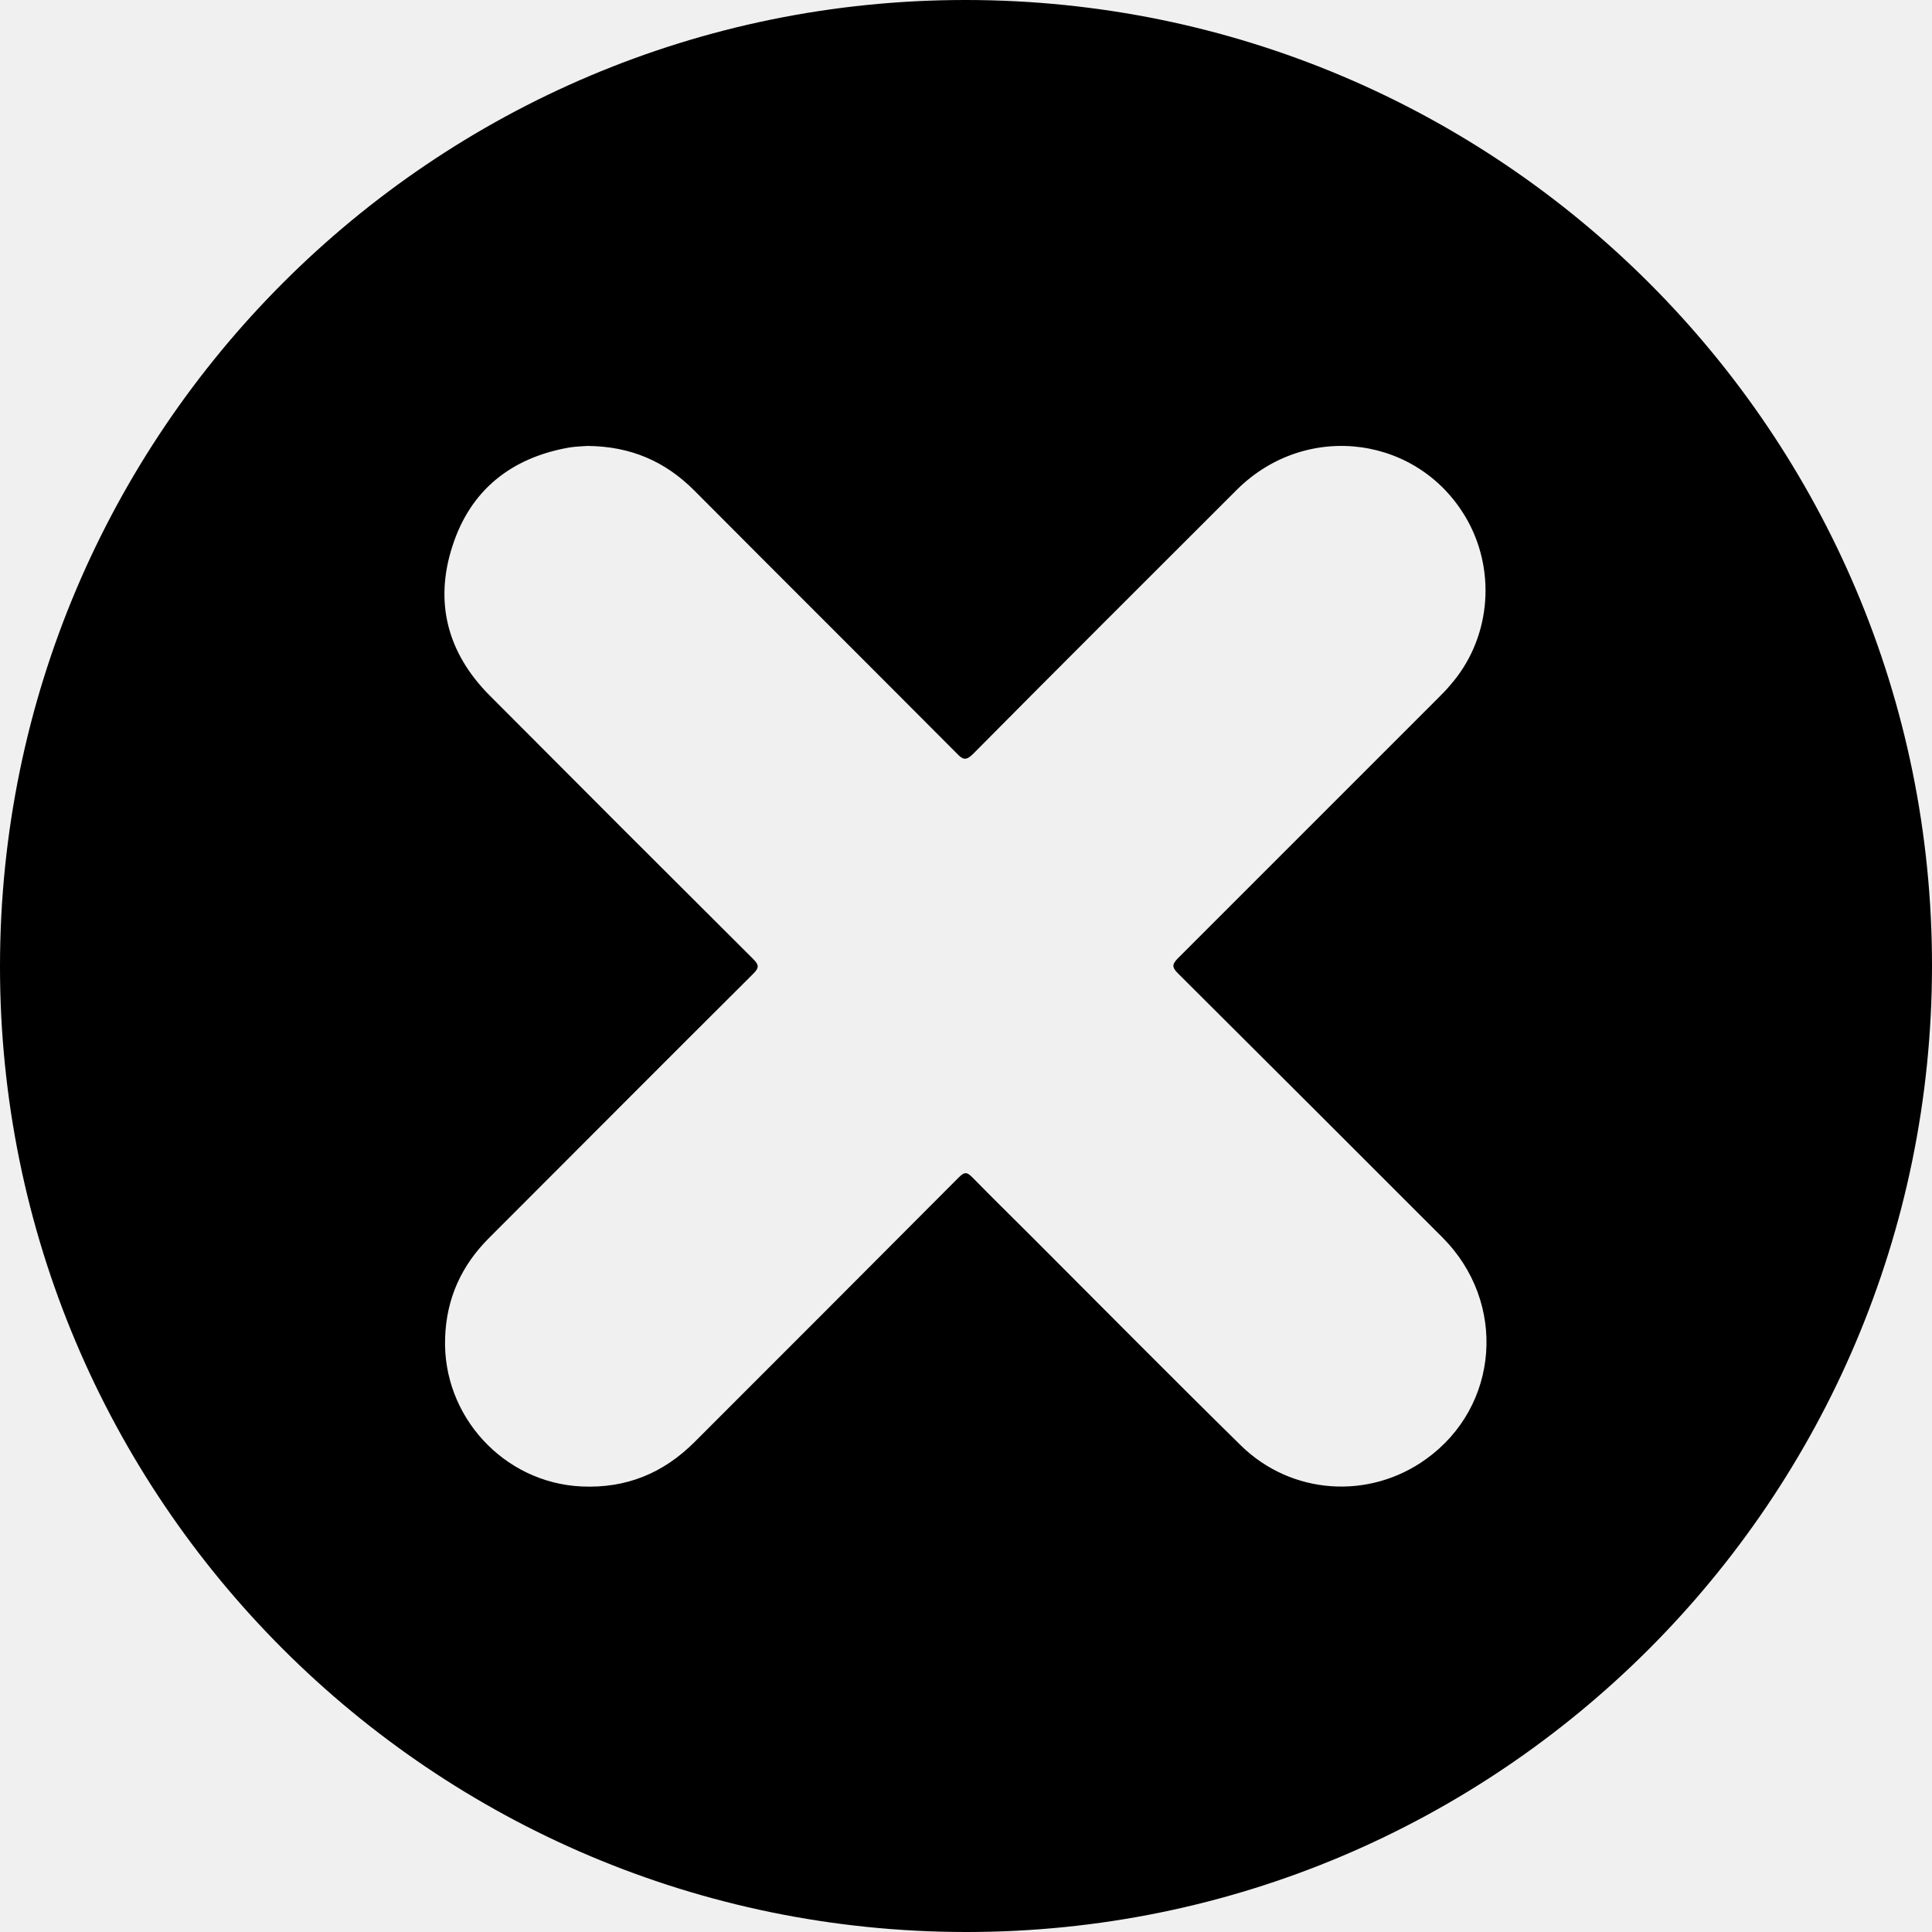
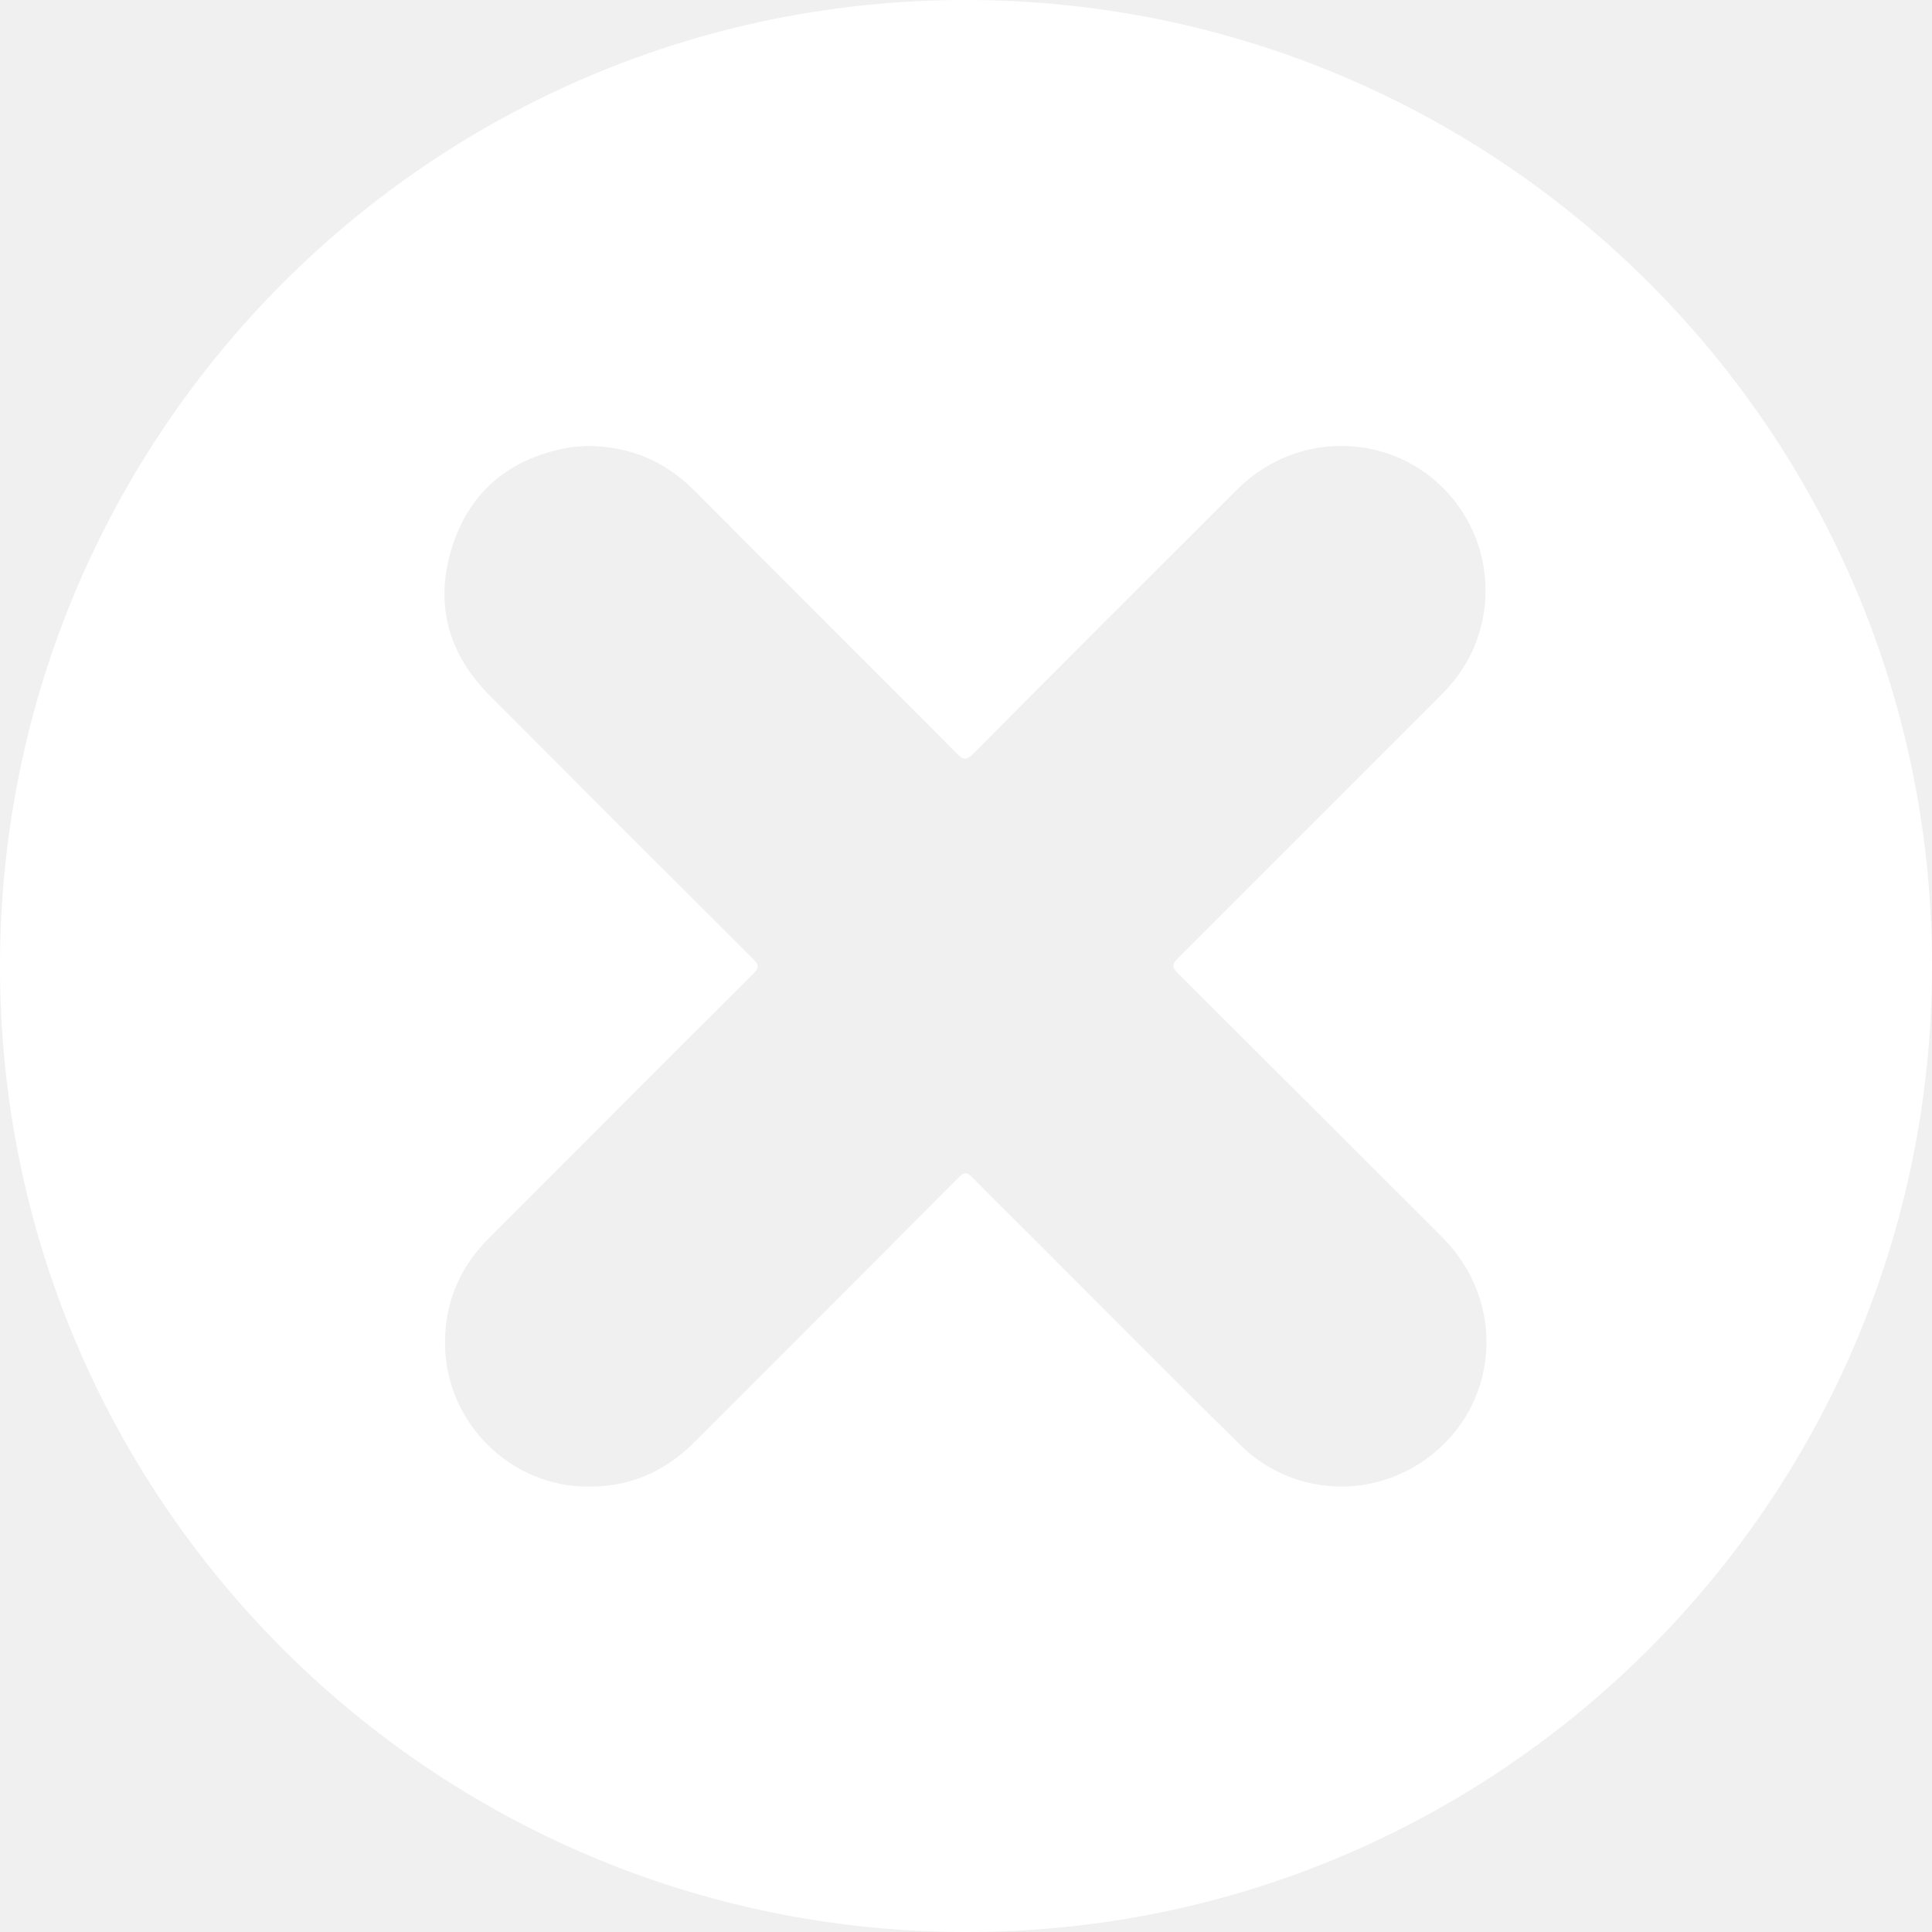
<svg xmlns="http://www.w3.org/2000/svg" version="1.1" id="Layer_1" x="0px" y="0px" width="473.1px" height="473.1px" viewBox="0 0 473.1 473.1" style="enable-background:new 0 0 473.1 473.1;" xml:space="preserve">
-   <path d="M236.6,0C106-0.1,0.1,105.8,0,236.5C-0.1,367.1,105.8,473,236.5,473.1C367,473.2,473,367.3,473.1,236.6  C473.2,106,367.3,0.1,236.6,0z M288.4,238.3c21.6,21.5,43.2,43.1,64.8,64.7c15.9,15.9,14,41.4-4,54.3c-13.9,10-32.9,8.8-45.3-3.3  c-17.1-16.8-33.9-33.8-50.9-50.8c-5-5-10-9.9-14.9-14.9c-1.3-1.3-1.9-1.4-3.3,0c-21.5,21.6-43.1,43.2-64.7,64.8  c-7.7,7.7-16.8,11.4-27.7,10.9c-19.1-0.9-34.1-17.3-33.4-36.4c0.3-9.6,4-17.7,10.7-24.4c21.6-21.6,43.1-43.2,64.7-64.7  c1.4-1.4,1.6-2.1,0.1-3.6c-21.6-21.5-43.2-43.1-64.7-64.7c-10.2-10.3-13.5-22.7-9-36.5c4.4-13.7,14.4-21.6,28.5-24.1  c1.7-0.3,3.5-0.3,4.6-0.4c10.6,0.1,19,3.8,26.1,10.9c21.4,21.5,42.9,42.9,64.3,64.4c1.5,1.6,2.3,1.8,4,0.1  c21.4-21.6,43-43.1,64.5-64.6c17.2-17.2,45.2-13.3,56.7,7.7c7,12.9,5.3,29.1-4.4,40.1c-0.9,1.1-1.9,2.1-2.9,3.1  c-21.3,21.3-42.6,42.6-63.9,63.9C287.1,236.1,286.9,236.8,288.4,238.3z" />
+   <style type="text/css">
+ 	.st0{fill:#FFFFFF;}
+ </style>
+   <path class="st0" d="M236.6,0C106-0.1,0.1,105.8,0,236.5C-0.1,367.1,105.8,473,236.5,473.1C367,473.2,473,367.3,473.1,236.6  C473.2,106,367.3,0.1,236.6,0z M288.4,238.3c21.6,21.5,43.2,43.1,64.8,64.7c15.9,15.9,14,41.4-4,54.3c-13.9,10-32.9,8.8-45.3-3.3  c-17.1-16.8-33.9-33.8-50.9-50.8c-5-5-10-9.9-14.9-14.9c-1.3-1.3-1.9-1.4-3.3,0c-21.5,21.6-43.1,43.2-64.7,64.8  c-7.7,7.7-16.8,11.4-27.7,10.9c-19.1-0.9-34.1-17.3-33.4-36.4c0.3-9.6,4-17.7,10.7-24.4c21.6-21.6,43.1-43.2,64.7-64.7  c1.4-1.4,1.6-2.1,0.1-3.6c-21.6-21.5-43.2-43.1-64.7-64.7c-10.2-10.3-13.5-22.7-9-36.5c4.4-13.7,14.4-21.6,28.5-24.1  c1.7-0.3,3.5-0.3,4.6-0.4c10.6,0.1,19,3.8,26.1,10.9c21.4,21.5,42.9,42.9,64.3,64.4c1.5,1.6,2.3,1.8,4,0.1  c21.4-21.6,43-43.1,64.5-64.6c17.2-17.2,45.2-13.3,56.7,7.7c7,12.9,5.3,29.1-4.4,40.1c-0.9,1.1-1.9,2.1-2.9,3.1  c-21.3,21.3-42.6,42.6-63.9,63.9C287.1,236.1,286.9,236.8,288.4,238.3z" />
</svg>
